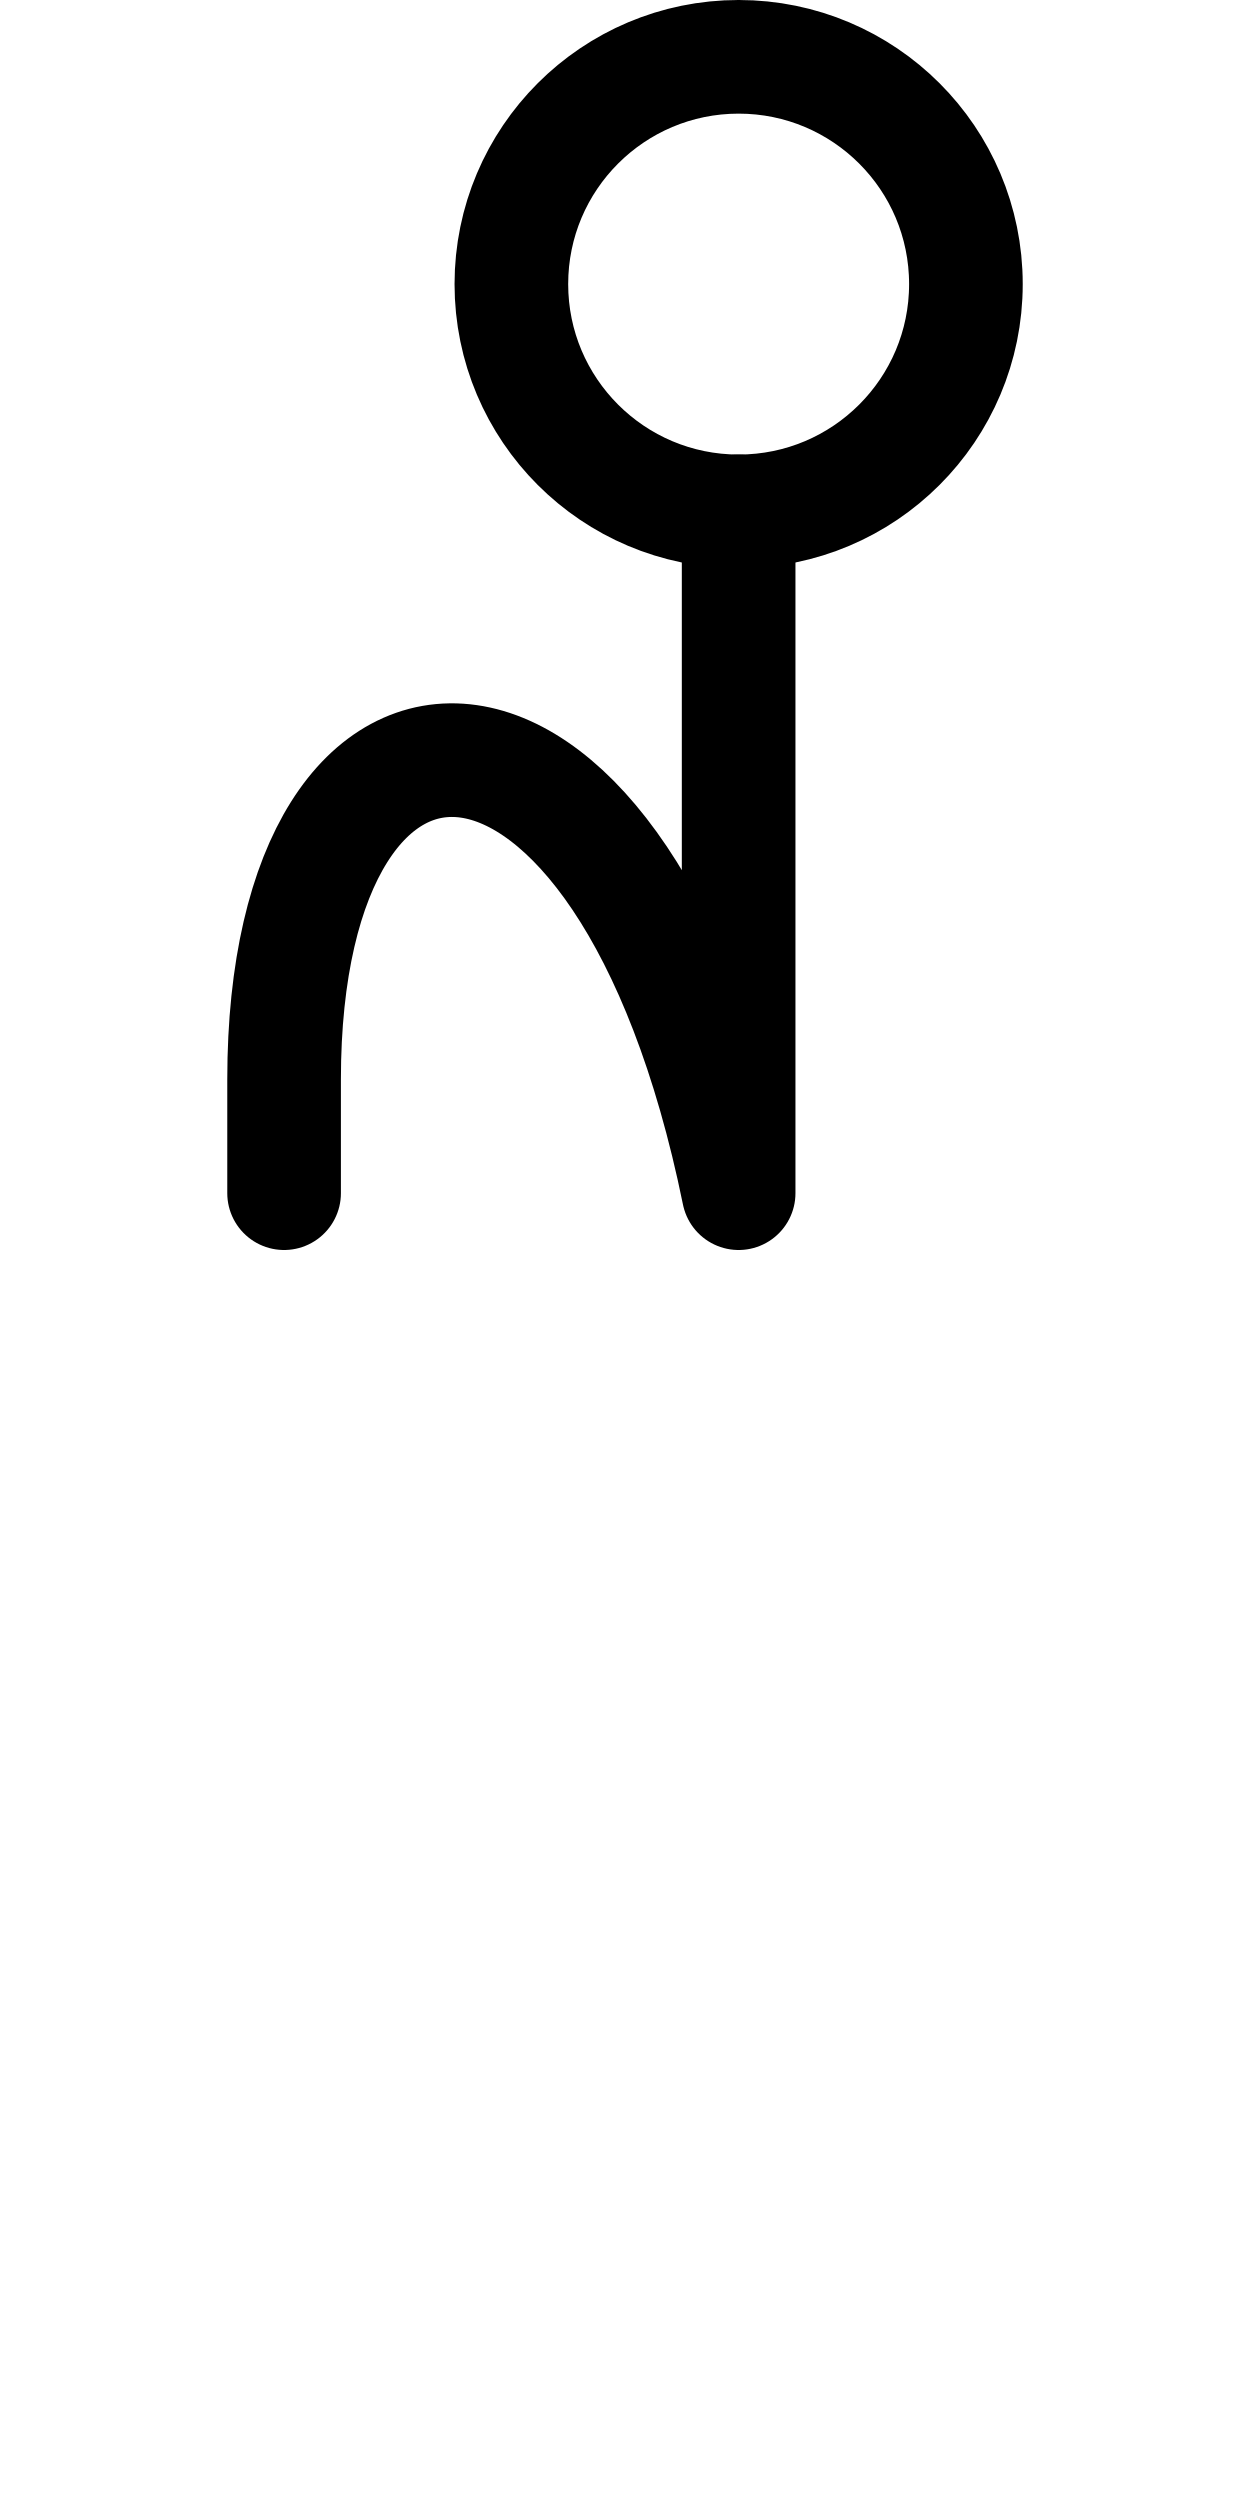
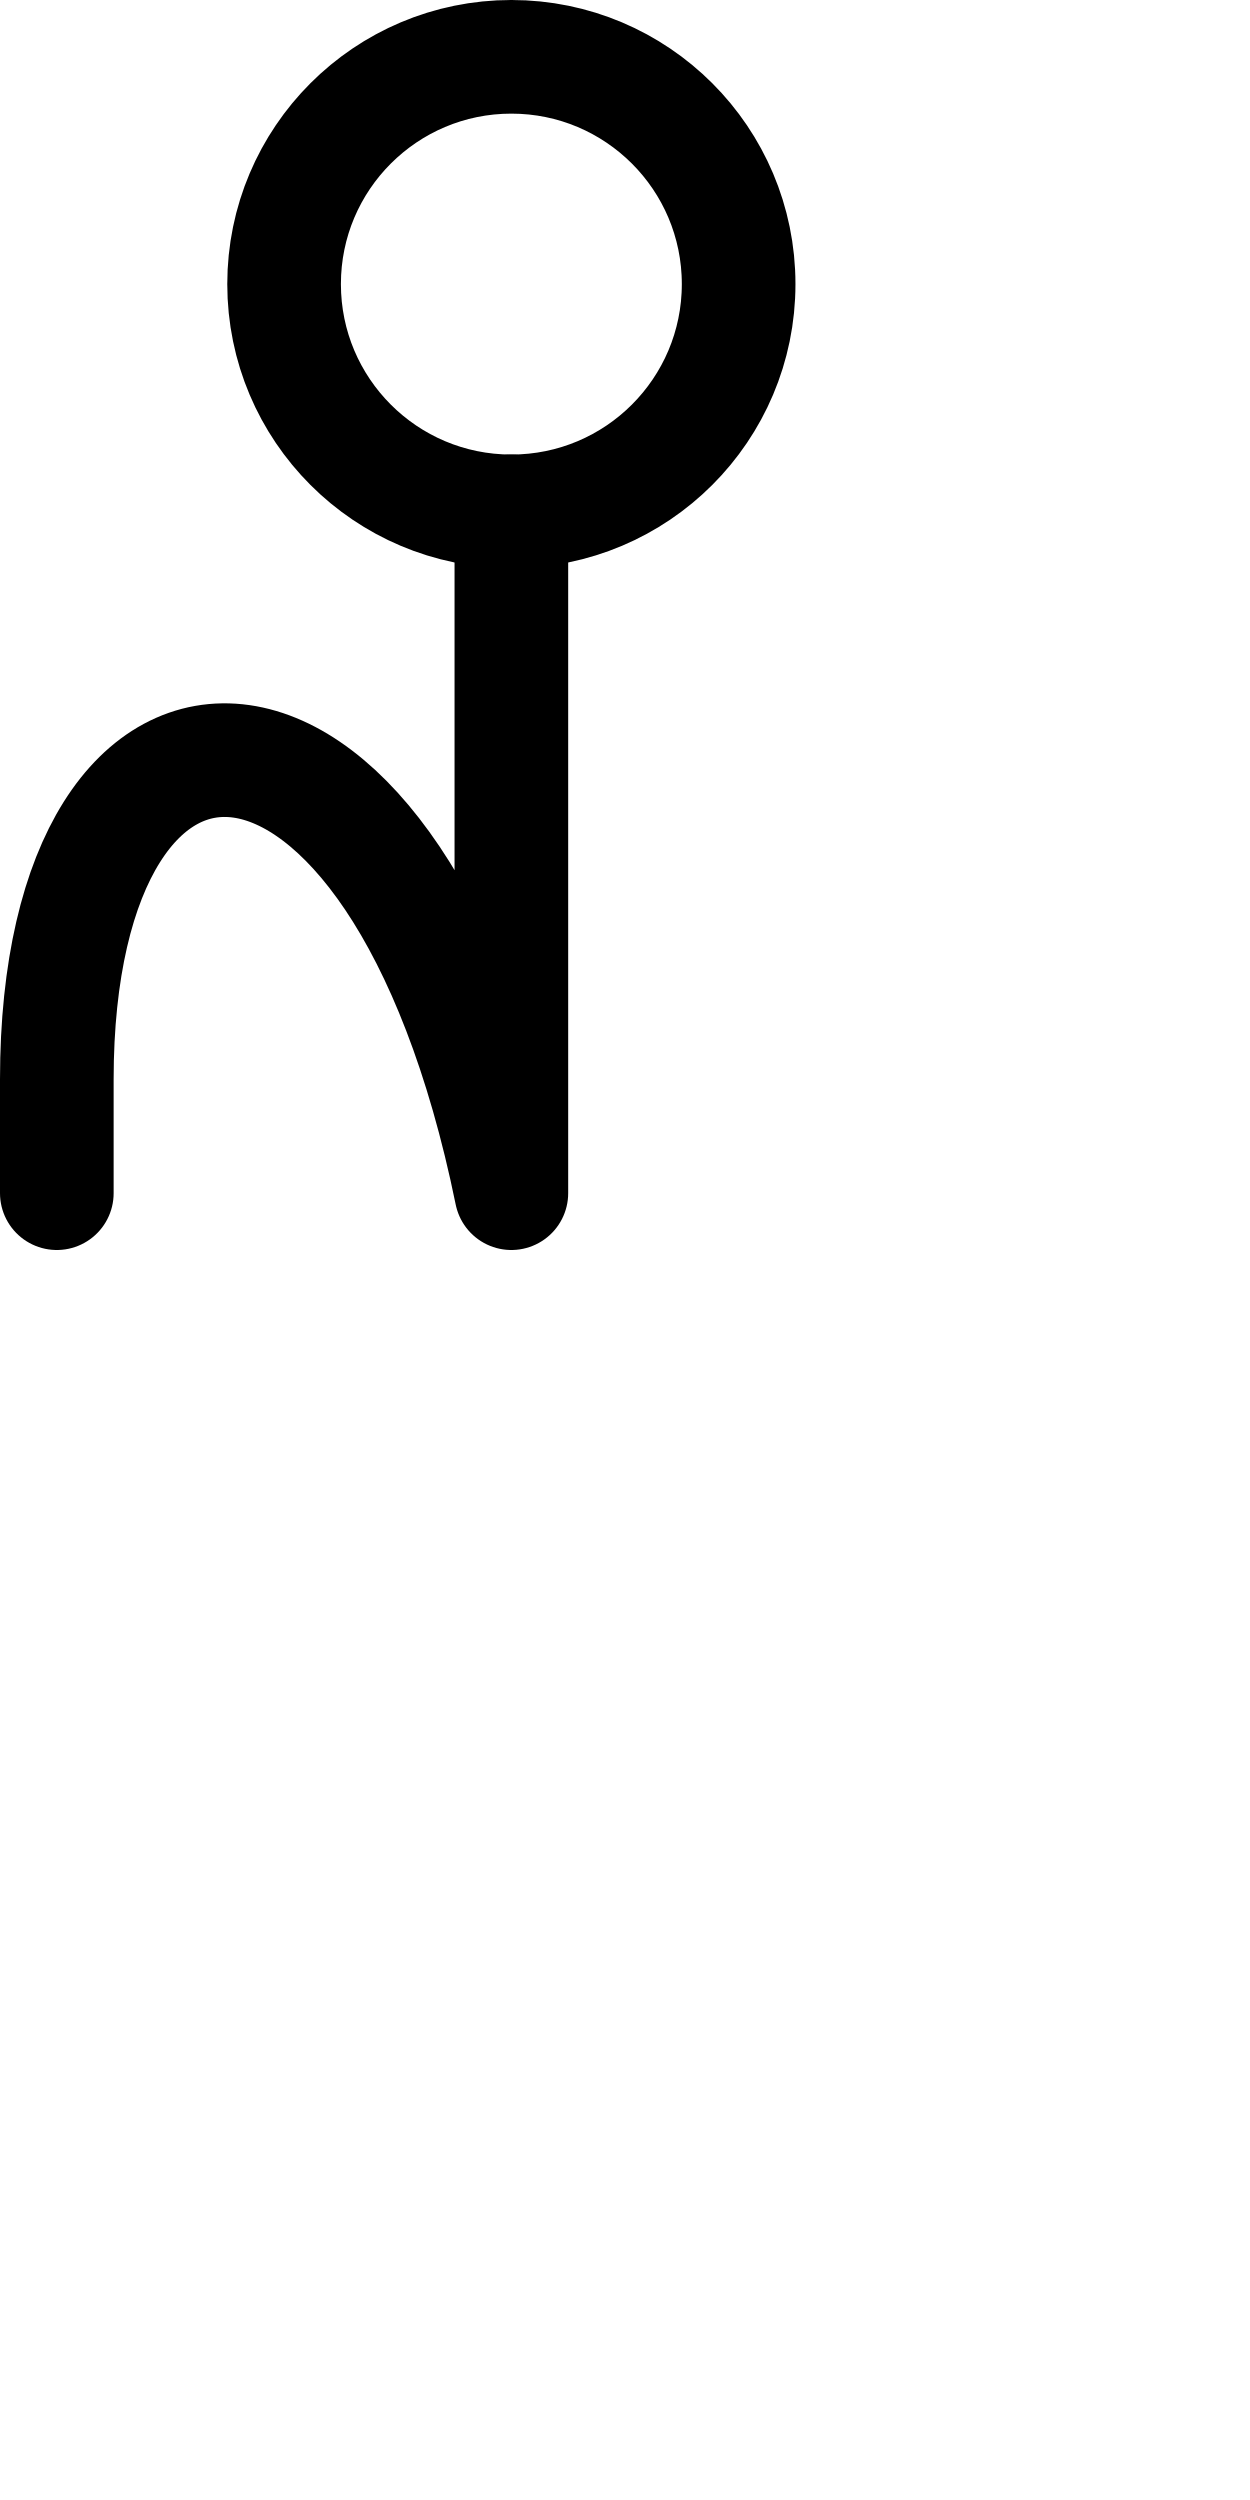
<svg xmlns="http://www.w3.org/2000/svg" height="110" width="55">
-   <g transform="scale(0.5,0.5)">
+   <g transform="scale(0.5,0.5) translate(-20,0)">
    <path d="M65 5 A20 20 180 0 0 65 45 A20 20 180 0 0 65 5" fill="none" opacity="1" stroke="#000000" stroke-linecap="round" stroke-linejoin="round" stroke-width="10" />
    <path d="M65 45 V105 C55 56 25 56 25 95 V105" fill="none" opacity="1" stroke="#000000" stroke-linecap="round" stroke-linejoin="round" stroke-width="10" />
  </g>
</svg>
